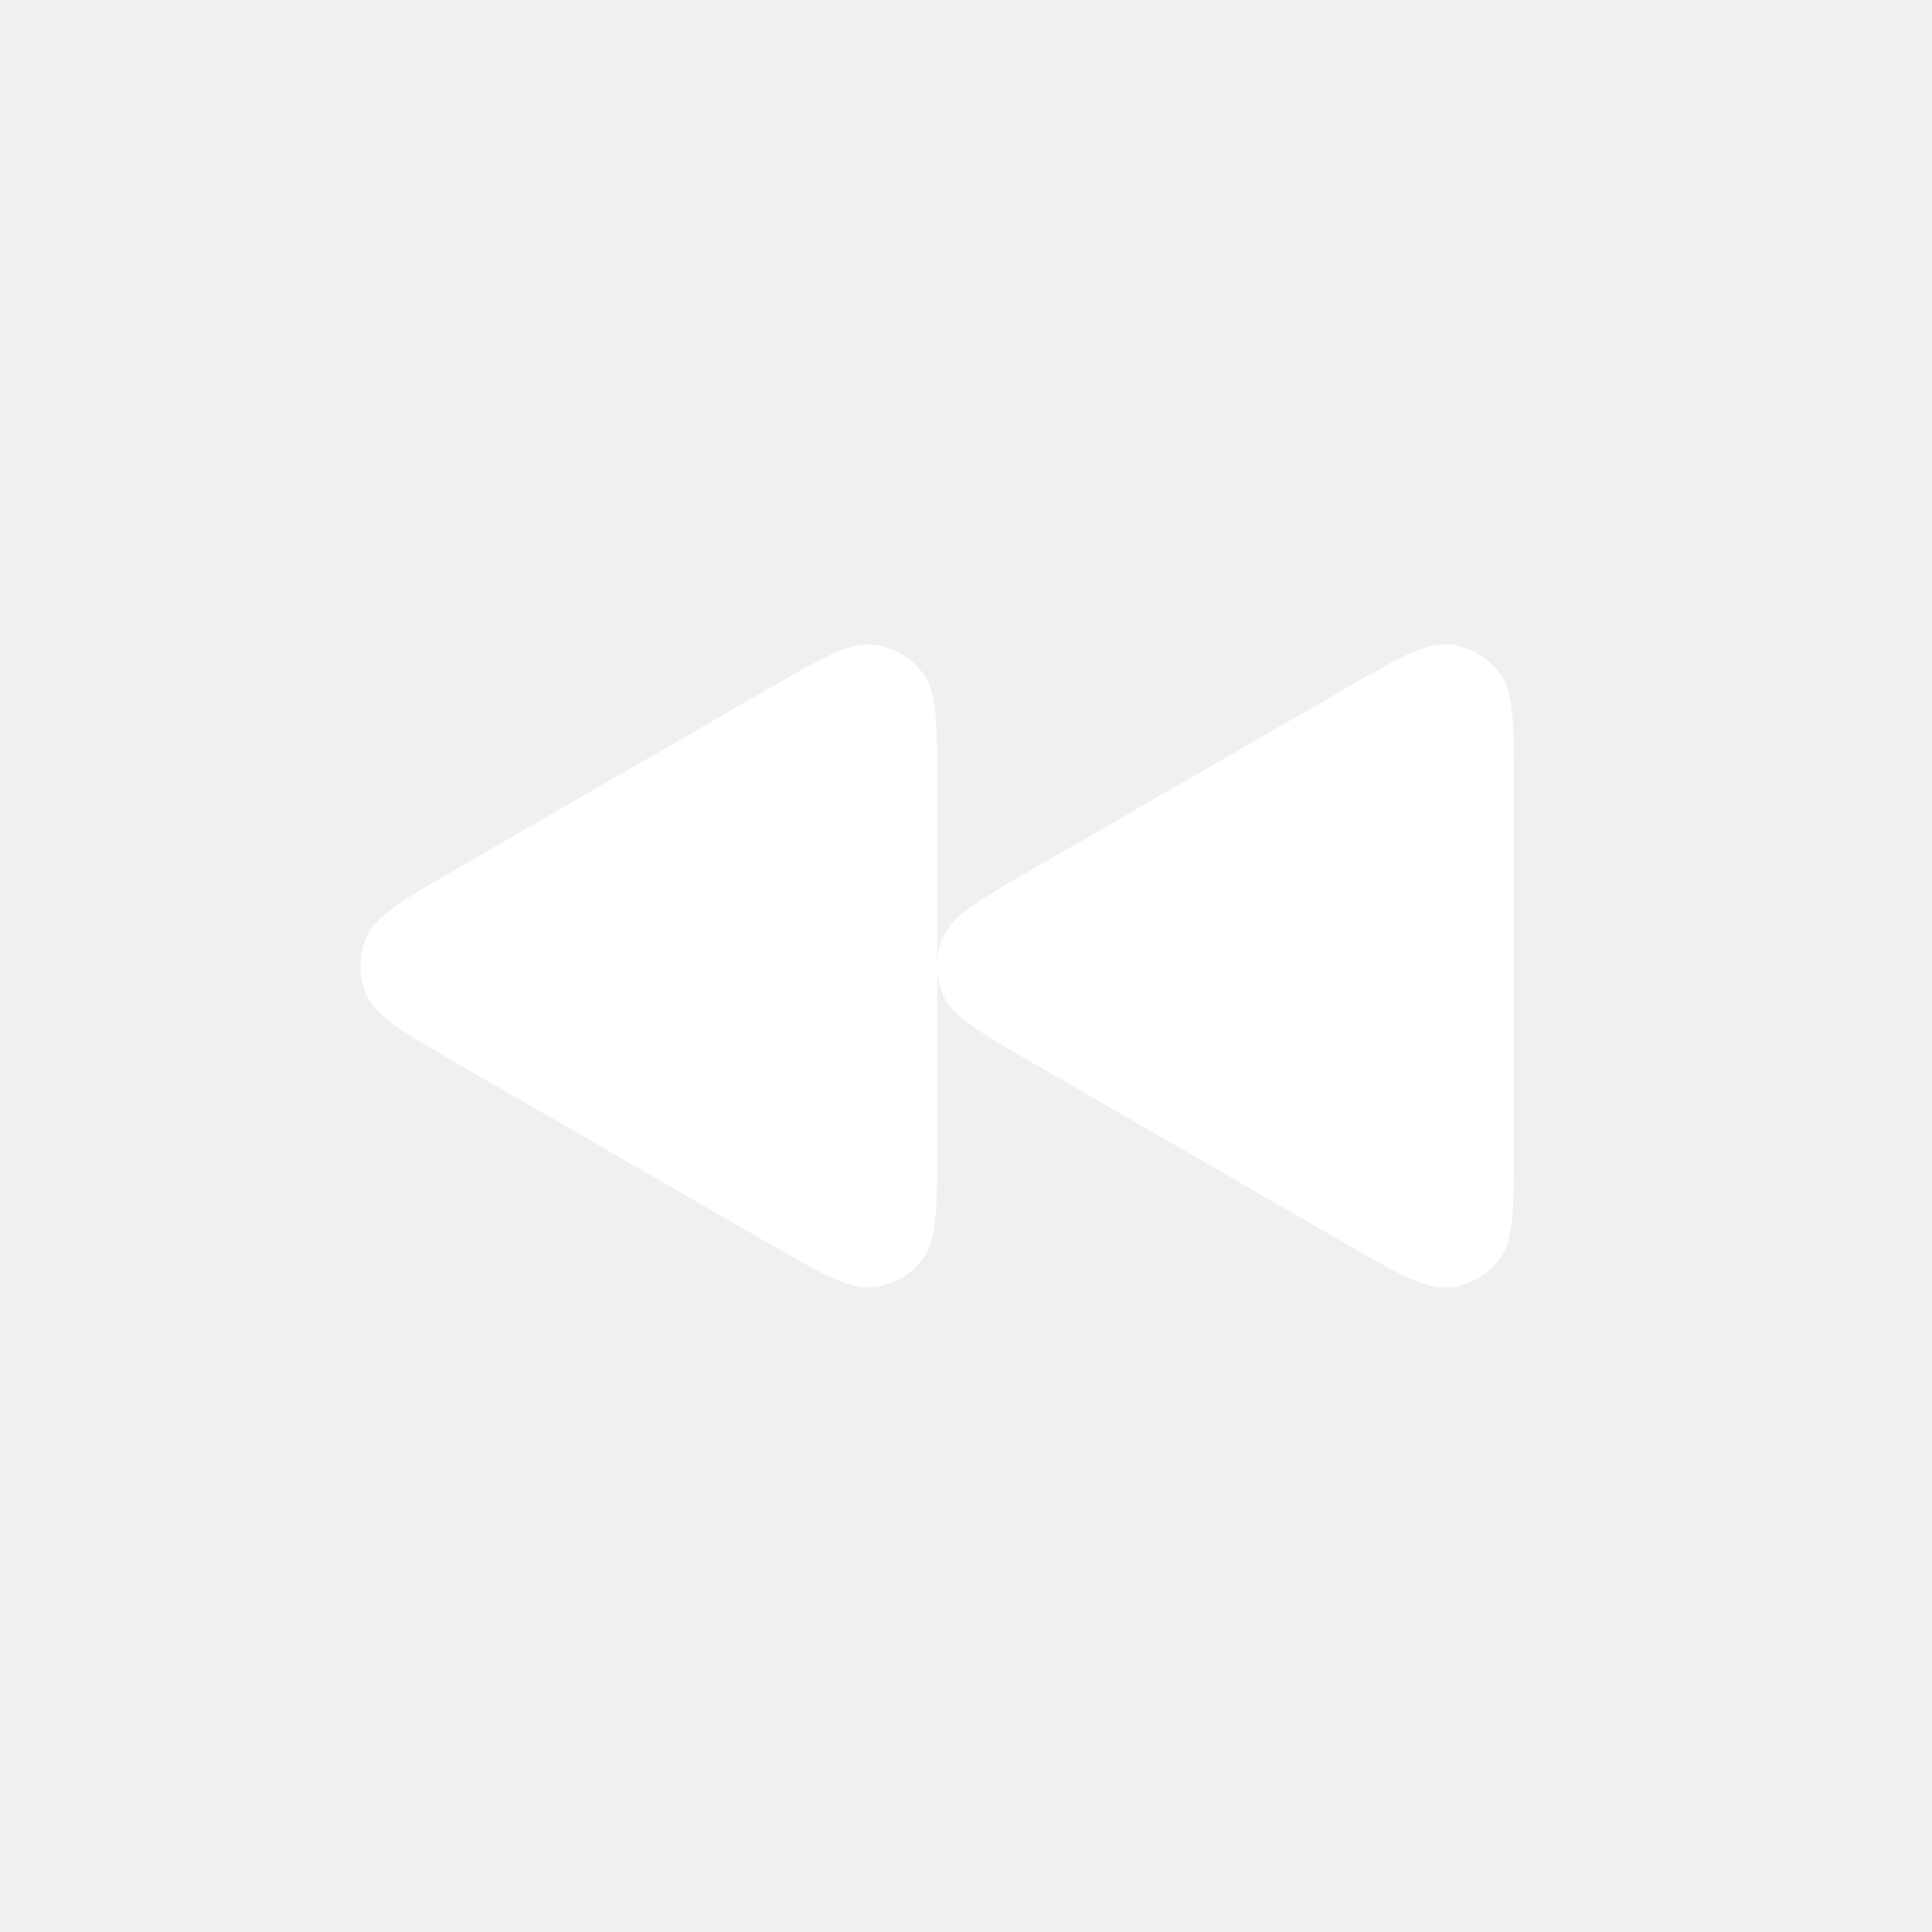
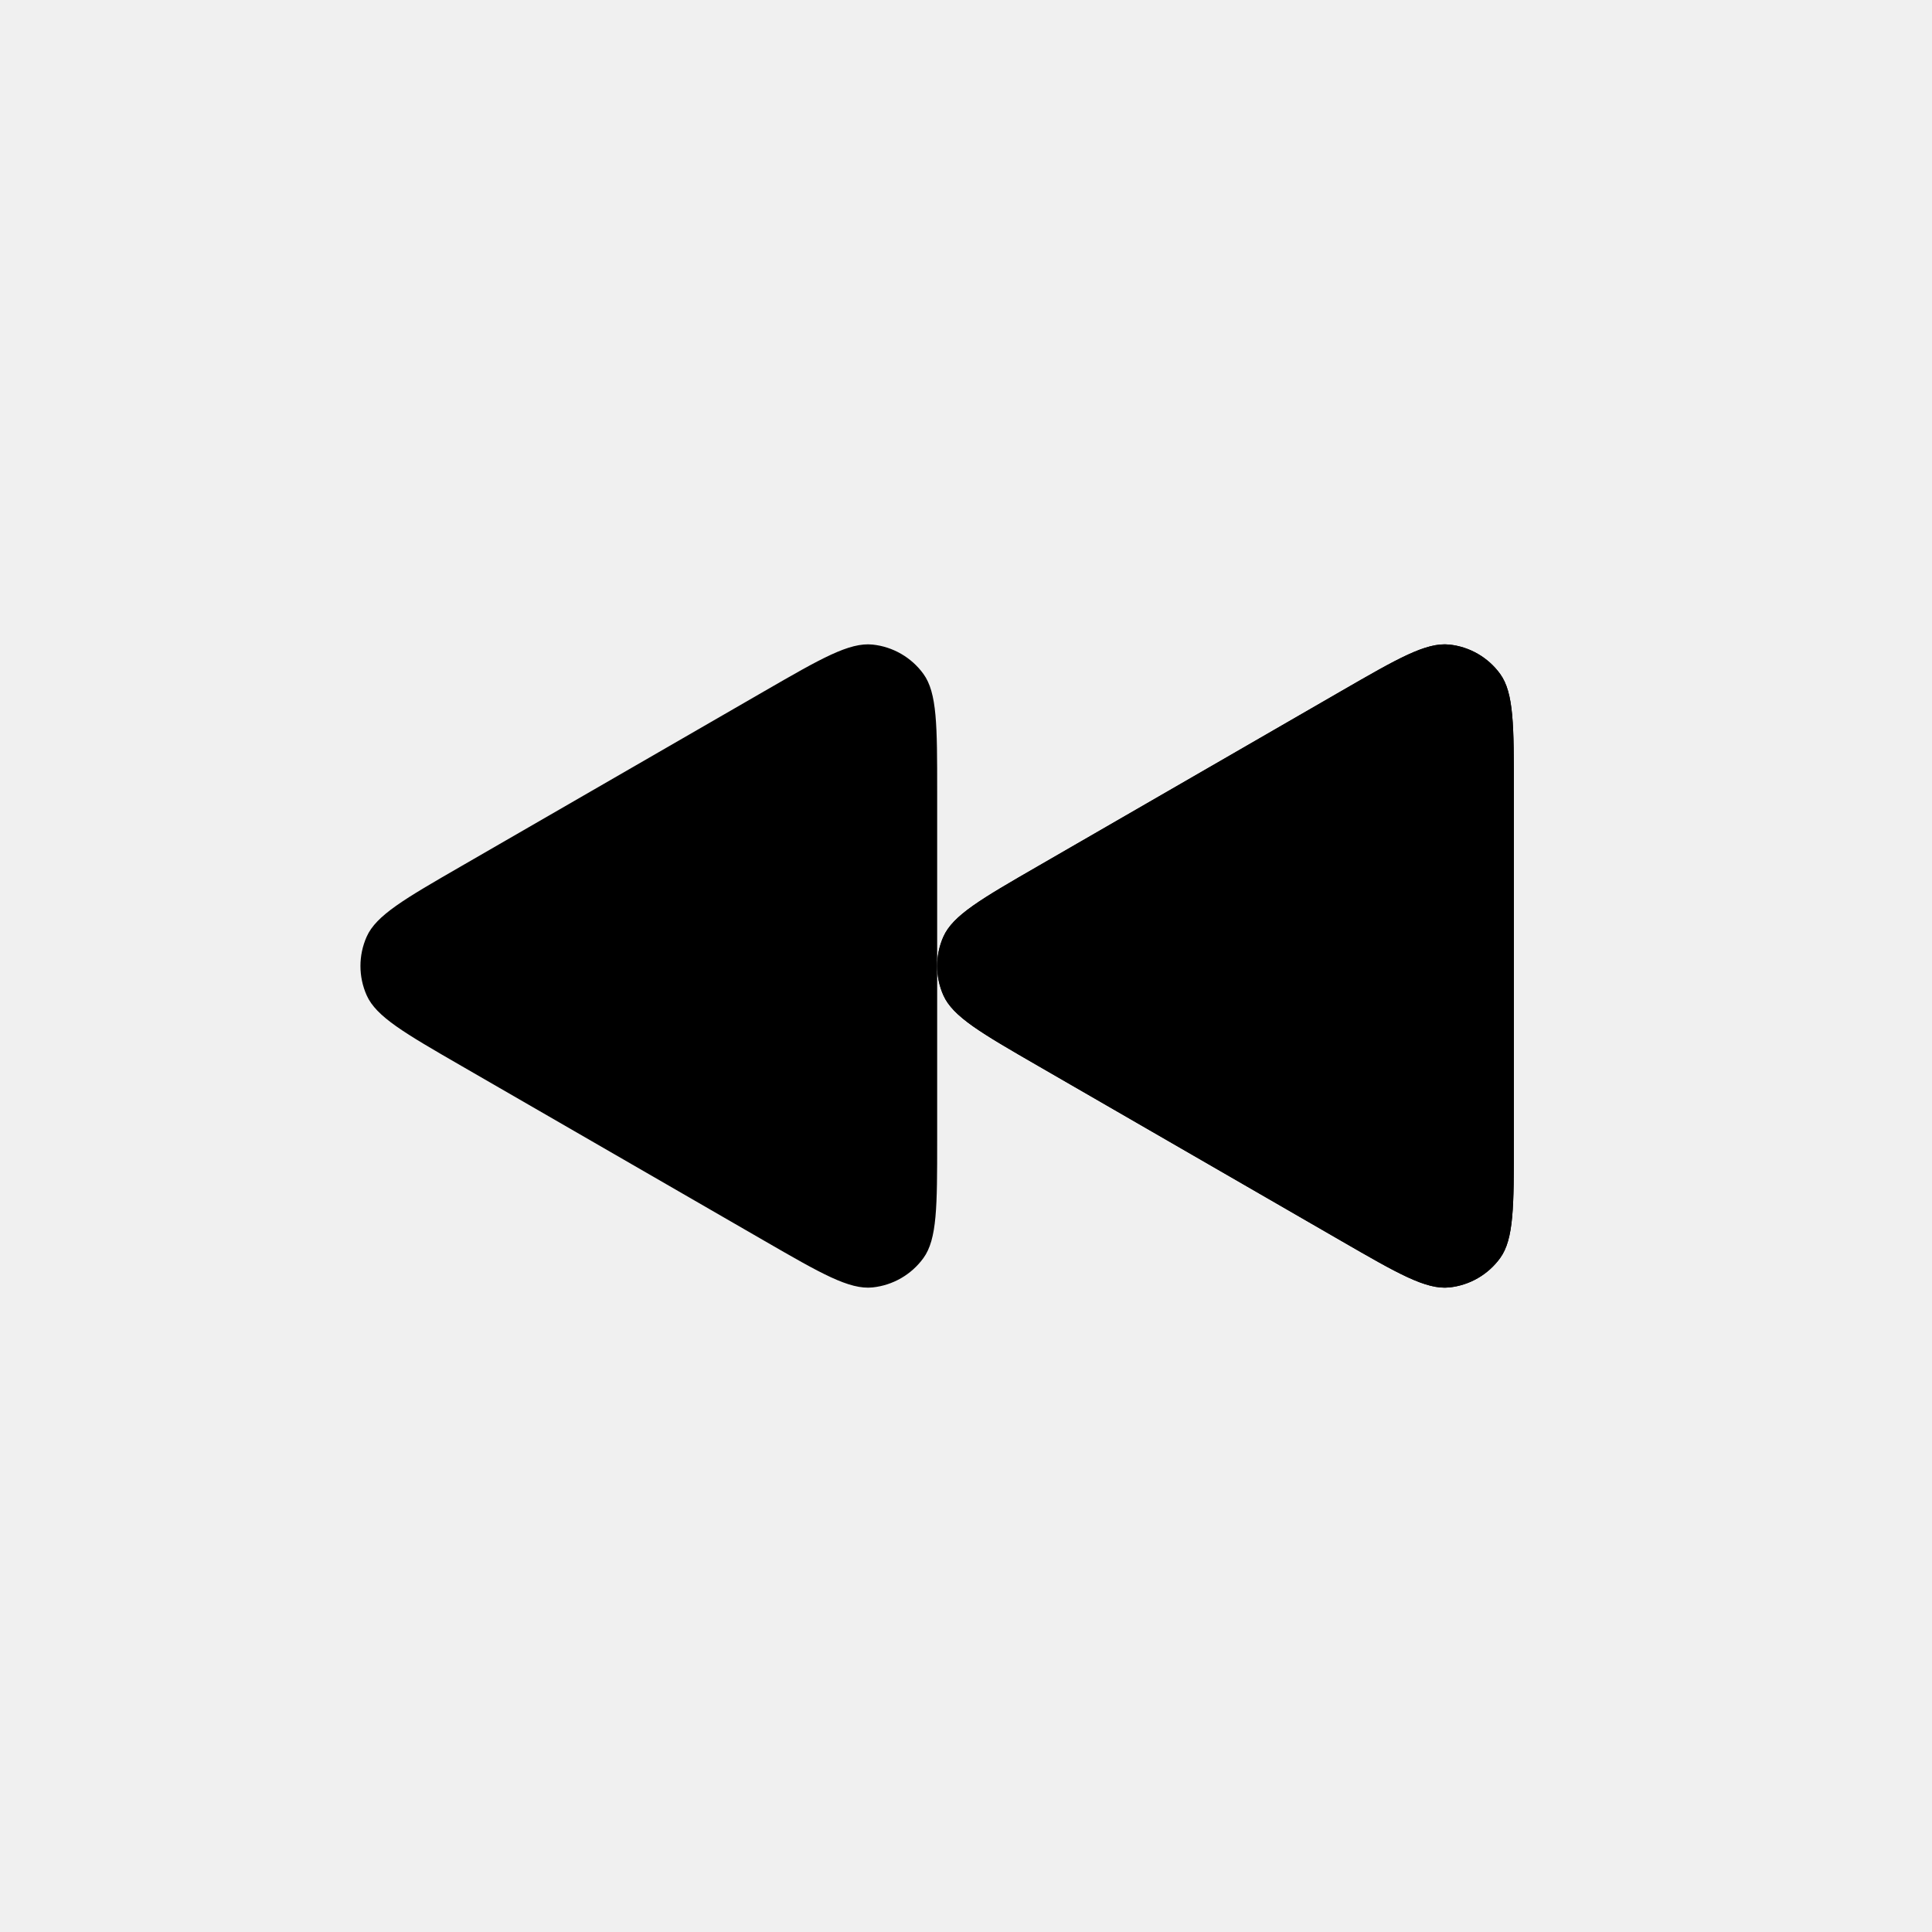
- <svg xmlns="http://www.w3.org/2000/svg" id="vector" width="32" height="32" viewBox="0 0 134 134" fill="none">
-   <path d="M72 60.072C68.062 62.345 66.093 63.482 65.432 64.966C64.856 66.261 64.856 67.739 65.432 69.034C66.093 70.518 68.062 71.654 72 73.928L93 86.052C96.938 88.326 98.907 89.463 100.523 89.293C101.932 89.145 103.212 88.406 104.045 87.259C105 85.945 105 83.671 105 79.124V54.876C105 50.328 105 48.055 104.045 46.74C103.212 45.594 101.932 44.855 100.523 44.707C98.907 44.537 96.938 45.674 93 47.947L72 60.072Z" fill="white" class="rewind-right-arrow" />
-   <path d="M72 60.072C68.062 62.345 66.093 63.482 65.432 64.966C64.856 66.261 64.856 67.739 65.432 69.034C66.093 70.518 68.062 71.654 72 73.928L93 86.052C96.938 88.326 98.907 89.463 100.523 89.293C101.932 89.145 103.212 88.406 104.045 87.259C105 85.945 105 83.671 105 79.124V54.876C105 50.328 105 48.055 104.045 46.74C103.212 45.594 101.932 44.855 100.523 44.707C98.907 44.537 96.938 45.674 93 47.947L72 60.072Z" fill="white" class="rewind-right-standby" />
-   <path d="M32 60.072C28.062 62.345 26.093 63.482 25.432 64.966C24.856 66.261 24.856 67.739 25.432 69.034C26.093 70.518 28.062 71.654 32 73.928L53 86.052C56.938 88.326 58.907 89.463 60.523 89.293C61.932 89.145 63.212 88.406 64.045 87.259C65 85.945 65 83.671 65 79.124V54.876C65 50.328 65 48.055 64.045 46.74C63.212 45.594 61.932 44.855 60.523 44.707C58.907 44.537 56.938 45.674 53 47.947L32 60.072Z" fill="white" class="rewind-left-arrow" />
+ <svg xmlns="http://www.w3.org/2000/svg" id="vector" width="32" height="32" viewBox="0 0 134 134" fill="currentColor">
+   <path d="M72 60.072C68.062 62.345 66.093 63.482 65.432 64.966C64.856 66.261 64.856 67.739 65.432 69.034C66.093 70.518 68.062 71.654 72 73.928L93 86.052C96.938 88.326 98.907 89.463 100.523 89.293C101.932 89.145 103.212 88.406 104.045 87.259C105 85.945 105 83.671 105 79.124V54.876C105 50.328 105 48.055 104.045 46.74C103.212 45.594 101.932 44.855 100.523 44.707C98.907 44.537 96.938 45.674 93 47.947L72 60.072Z" class="rewind-right-arrow" />
+   <path d="M72 60.072C68.062 62.345 66.093 63.482 65.432 64.966C64.856 66.261 64.856 67.739 65.432 69.034C66.093 70.518 68.062 71.654 72 73.928L93 86.052C96.938 88.326 98.907 89.463 100.523 89.293C101.932 89.145 103.212 88.406 104.045 87.259C105 85.945 105 83.671 105 79.124V54.876C105 50.328 105 48.055 104.045 46.74C103.212 45.594 101.932 44.855 100.523 44.707C98.907 44.537 96.938 45.674 93 47.947L72 60.072Z" class="rewind-right-standby" />
+   <path d="M32 60.072C28.062 62.345 26.093 63.482 25.432 64.966C24.856 66.261 24.856 67.739 25.432 69.034C26.093 70.518 28.062 71.654 32 73.928L53 86.052C56.938 88.326 58.907 89.463 60.523 89.293C61.932 89.145 63.212 88.406 64.045 87.259C65 85.945 65 83.671 65 79.124V54.876C65 50.328 65 48.055 64.045 46.74C63.212 45.594 61.932 44.855 60.523 44.707C58.907 44.537 56.938 45.674 53 47.947L32 60.072Z" class="rewind-left-arrow" />
</svg>
